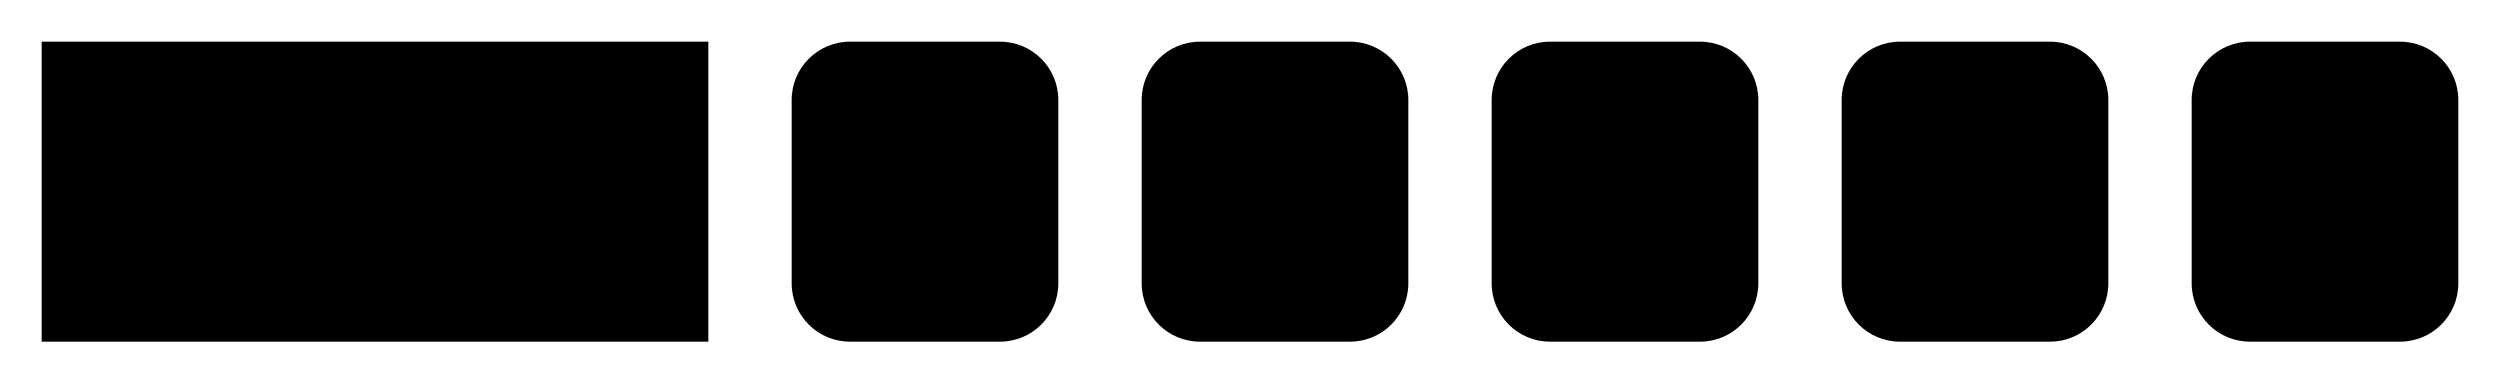
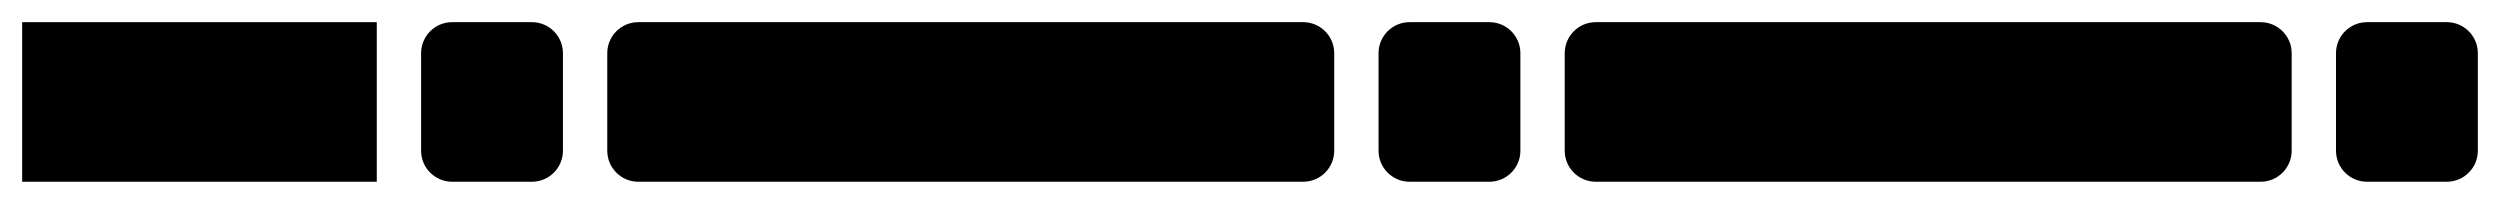
- <svg xmlns="http://www.w3.org/2000/svg" version="1.1" width="300" height="46" viewbox="0 0 300 46">
+ <svg xmlns="http://www.w3.org/2000/svg" version="1.1" width="564" height="46" viewbox="0 0 564 46">
  <defs>
    <style type="text/css">#guide .c{fill:none;stroke:#222222;}#guide .k{fill:#000000;font-family:Roboto Mono,Sans-serif;font-size:20px;}#guide .s{fill:#e4f4ff;stroke:#222222;}#guide .syn{fill:#8D8D8D;font-family:Roboto Mono,Sans-serif;font-size:20px;}</style>
  </defs>
-   <path class="c" d="M0 31h5m80 0h10m32 0h10m32 0h10m32 0h10m32 0h10m32 0h5" />
+   <path class="c" d="M0 31h5m80 0h10m32 0h10m164 0h10m32 0h10m164 0h10m32 0h5" />
  <rect class="s" x="5" y="5" width="80" height="36" />
  <text class="k" x="15" y="31">ATAN2</text>
  <rect class="s" x="95" y="5" width="32" height="36" rx="7" />
  <text class="syn" x="105" y="31">(</text>
-   <rect class="s" x="137" y="5" width="32" height="36" rx="7" />
-   <text class="k" x="147" y="31">y</text>
-   <rect class="s" x="179" y="5" width="32" height="36" rx="7" />
-   <text class="syn" x="189" y="31">,</text>
-   <rect class="s" x="221" y="5" width="32" height="36" rx="7" />
-   <text class="k" x="231" y="31">x</text>
-   <rect class="s" x="263" y="5" width="32" height="36" rx="7" />
-   <text class="syn" x="273" y="31">)</text>
+   <rect class="s" x="137" y="5" width="164" height="36" rx="7" />
+   <text class="k" x="147" y="31">y_coordinate</text>
+   <rect class="s" x="311" y="5" width="32" height="36" rx="7" />
+   <text class="syn" x="321" y="31">,</text>
+   <rect class="s" x="353" y="5" width="164" height="36" rx="7" />
+   <text class="k" x="363" y="31">x_coordinate</text>
+   <rect class="s" x="527" y="5" width="32" height="36" rx="7" />
+   <text class="syn" x="537" y="31">)</text>
</svg>
